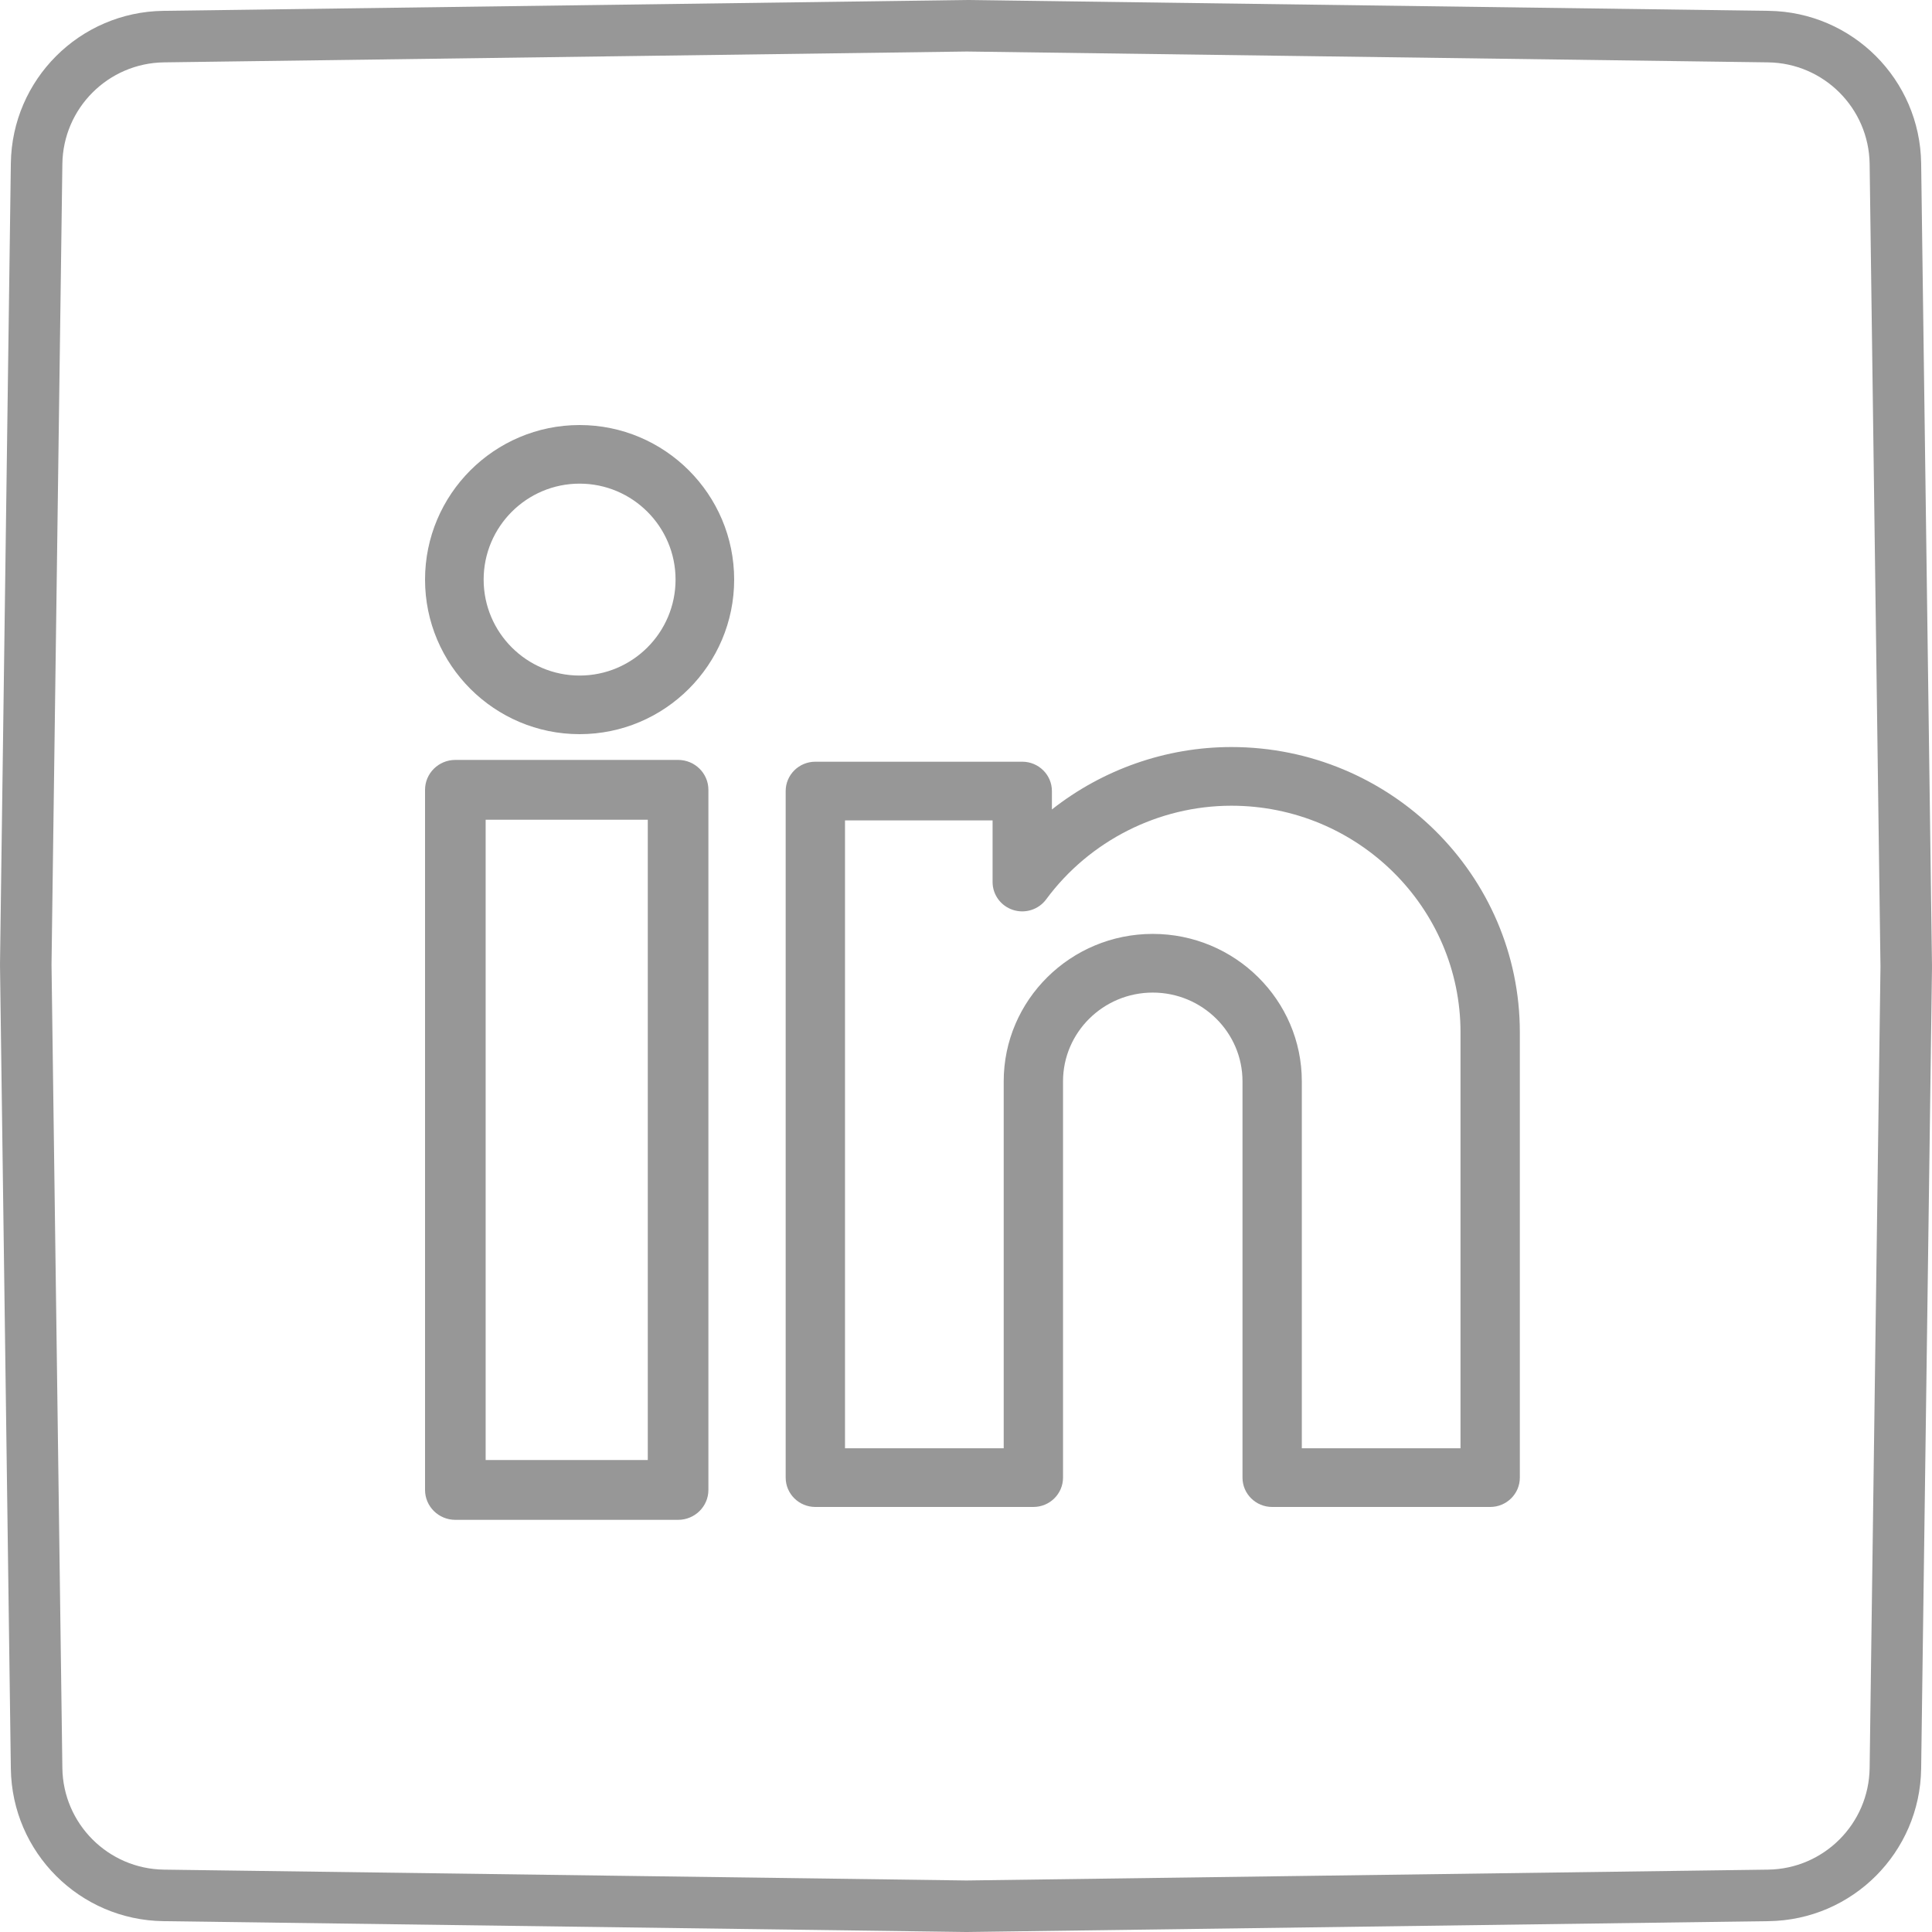
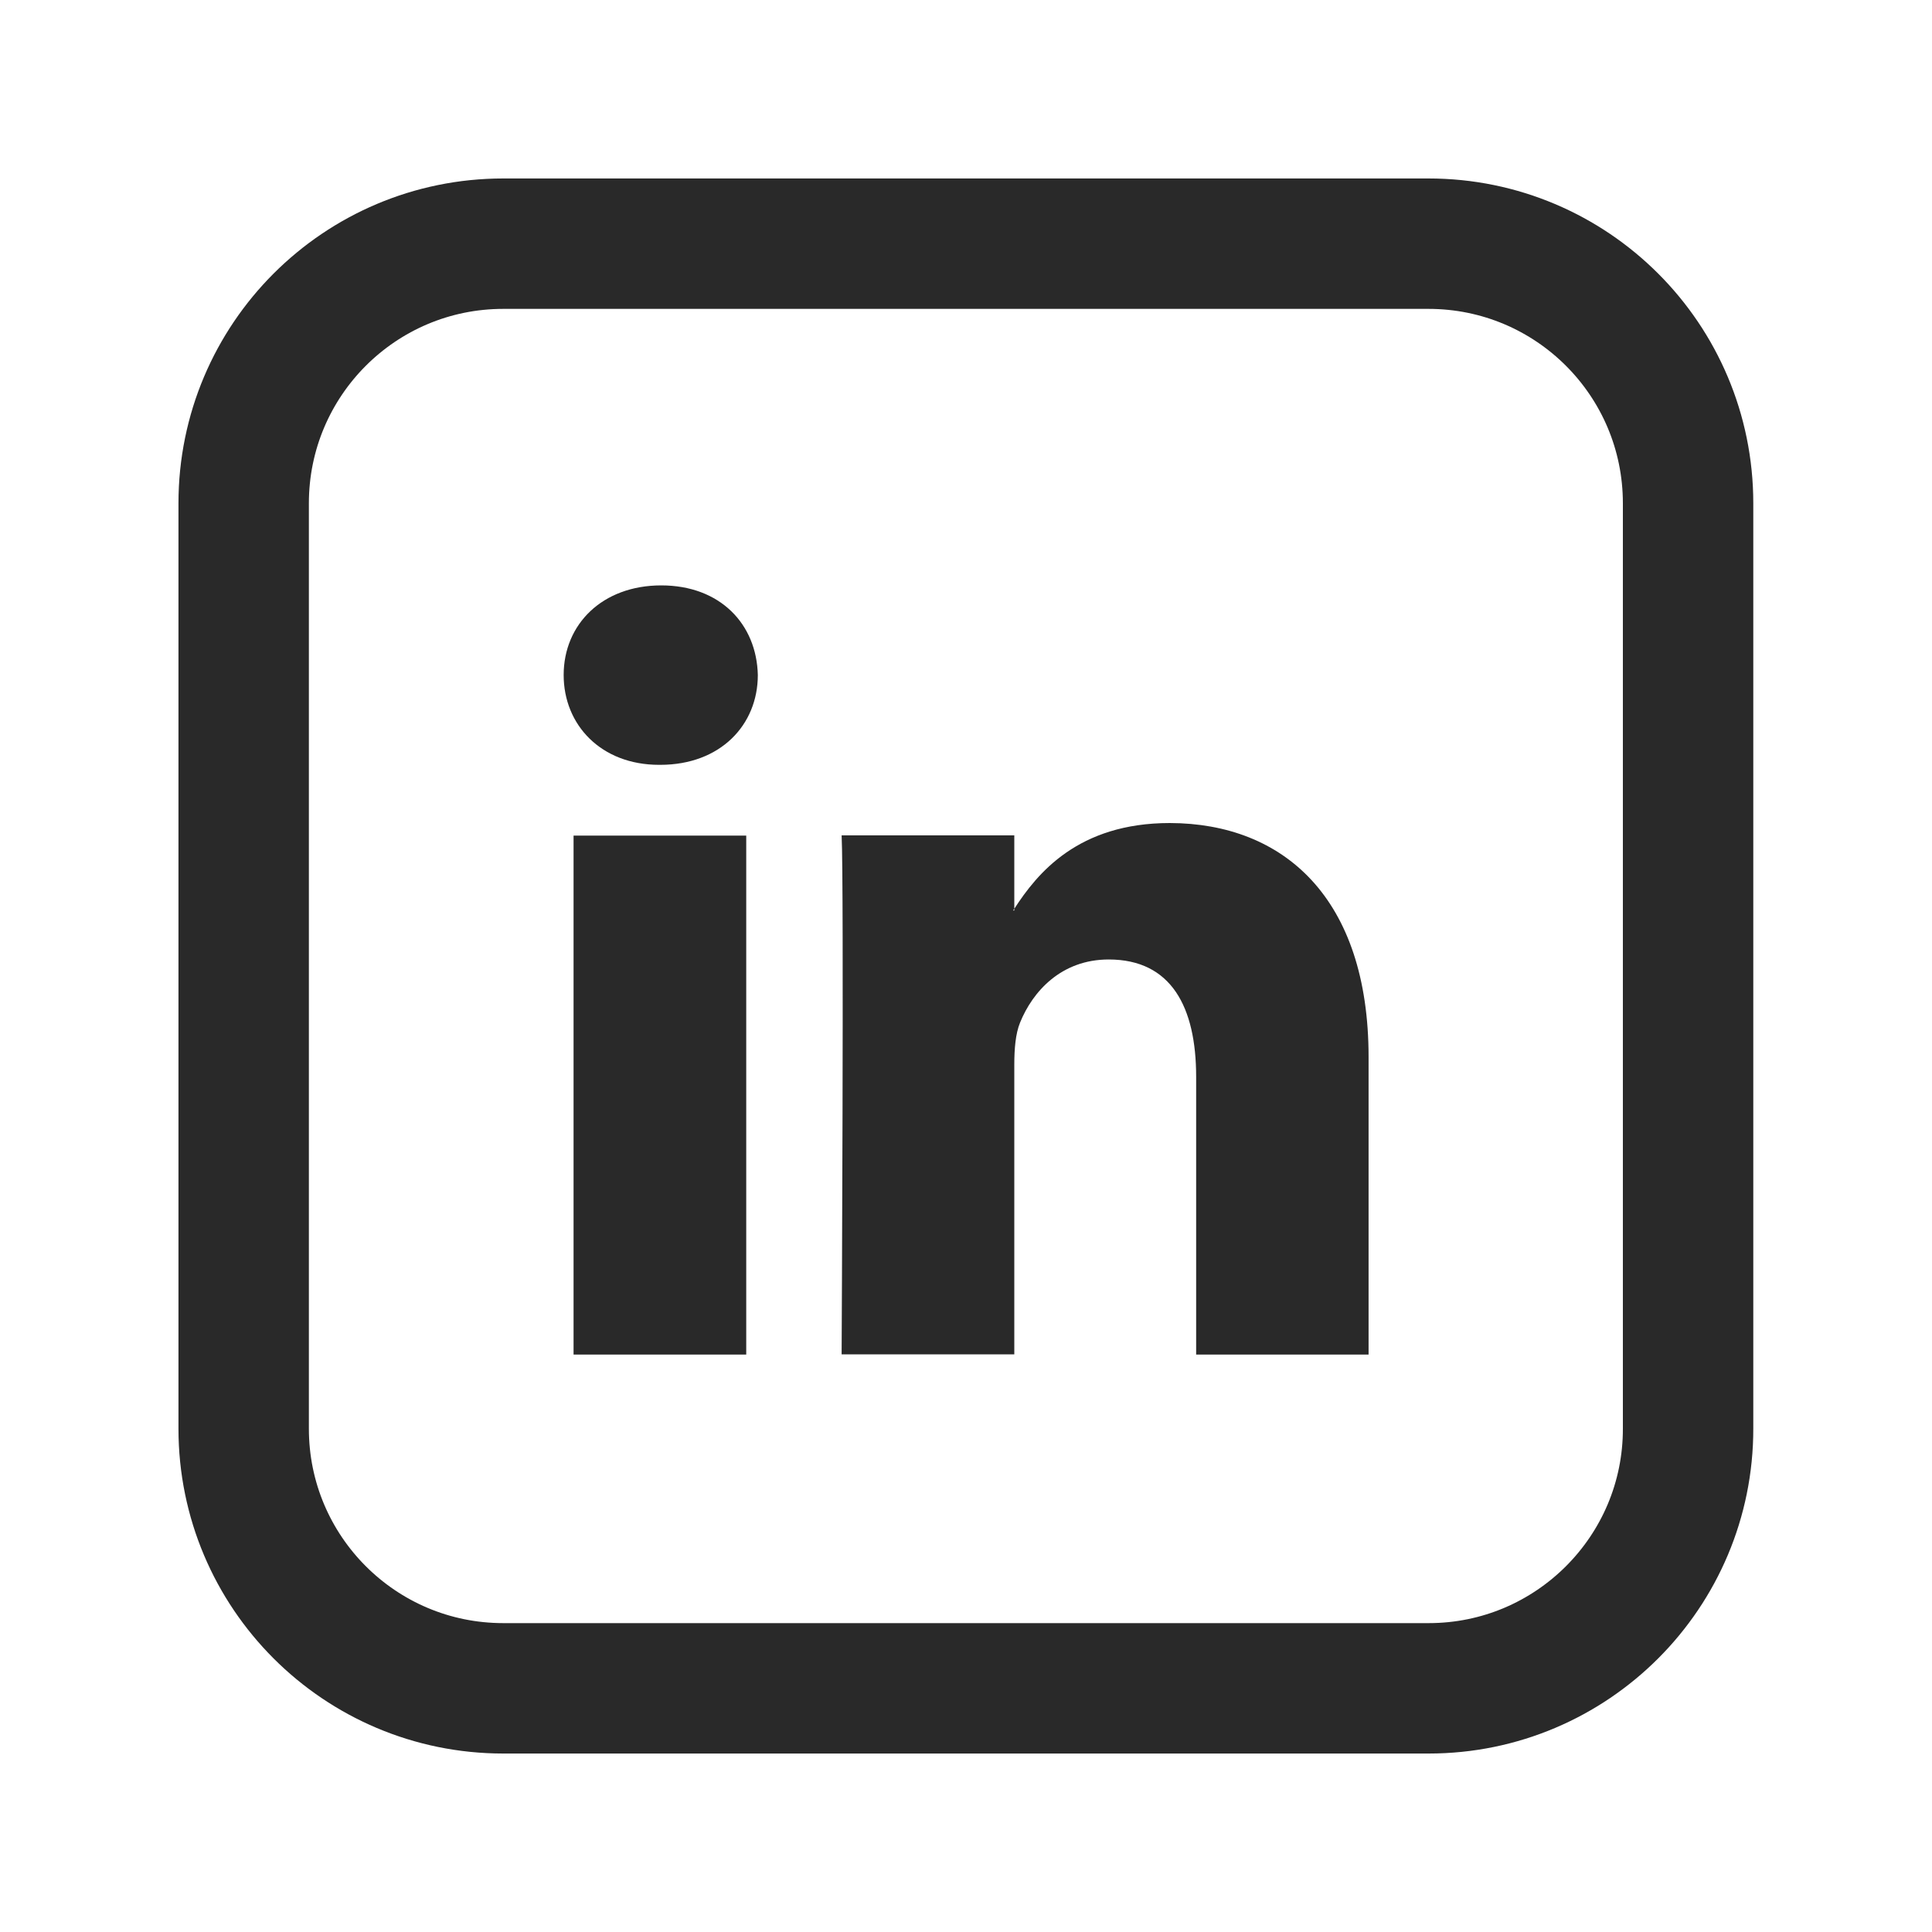
- <svg xmlns="http://www.w3.org/2000/svg" width="150px" height="150px" viewBox="0 0 150 150" version="1.1">
-   <g id="icon_linkedin" stroke="none" stroke-width="1" fill="none" fill-rule="evenodd">
-     <path d="M12.706,2.842 C7.289,2.915 2.915,7.289 2.842,12.706 L2.001,74.799 C2.001,74.862 2.001,74.925 2.001,74.988 L2.842,137.294 C2.915,142.711 7.289,147.085 12.706,147.158 L74.939,147.999 C75.003,147.999 75.066,147.999 75.129,147.999 L137.294,147.158 C142.711,147.085 147.085,142.711 147.158,137.294 L147.999,75.147 C147.999,75.084 147.999,75.021 147.999,74.958 L147.158,12.706 C147.085,7.289 142.711,2.915 137.294,2.842 L75.164,2.001 C75.101,2.001 75.038,2.001 74.975,2.001 L12.706,2.842 Z" id="Rectangle" stroke="#979797" stroke-width="4" />
-     <g id="linkedin" transform="translate(33, 33)" fill="#979797" fill-rule="nonzero">
-       <path d="M12,24 C18.617,24 24,18.617 24,12 C24,5.382 18.617,0 12,0 C5.382,0 0,5.383 0,12 C0,18.617 5.382,24 12,24 Z M12,4.55 C16.108,4.55 19.45,7.892 19.45,12 C19.45,16.108 16.108,19.45 12,19.45 C7.892,19.45 4.55,16.108 4.55,12 C4.55,7.892 7.892,4.55 12,4.55 Z" id="Shape" />
-       <path d="M62.603,25 C57.513,25 52.6,26.751 48.67,29.846 L48.67,28.417 C48.67,27.159 47.638,26.139 46.367,26.139 L30.303,26.139 C29.031,26.139 28,27.159 28,28.417 L28,81.722 C28,82.98 29.031,84 30.303,84 L47.23,84 C48.501,84 49.533,82.98 49.533,81.722 L49.533,50.955 C49.533,47.155 52.659,44.064 56.5,44.064 C60.341,44.064 63.467,47.155 63.467,50.955 L63.467,81.722 C63.467,82.98 64.498,84 65.77,84 L82.697,84 C83.968,84 85,82.98 85,81.722 L85,47.153 C85,34.938 74.952,25 62.603,25 Z M80.394,79.444 L68.073,79.444 L68.073,50.955 C68.073,44.643 62.881,39.508 56.5,39.508 C50.118,39.508 44.927,44.643 44.927,50.955 L44.927,79.444 L32.606,79.444 L32.606,30.695 L44.064,30.695 L44.064,35.481 C44.064,36.467 44.704,37.341 45.652,37.647 C46.599,37.953 47.639,37.621 48.226,36.824 C51.585,32.274 56.96,29.556 62.603,29.556 C72.412,29.556 80.394,37.45 80.394,47.153 L80.394,79.444 Z" id="Shape" />
-       <path d="M2.353,26 C1.053,26 0,27.04 0,28.323 L0,82.677 C0,83.96 1.053,85 2.353,85 L19.647,85 C20.946,85 22,83.96 22,82.677 L22,28.323 C22,27.04 20.946,26 19.647,26 L2.353,26 Z M17.294,80.354 L4.706,80.354 L4.706,30.646 L17.294,30.646 L17.294,80.354 Z" id="Shape" />
-     </g>
-   </g>
+ <svg xmlns="http://www.w3.org/2000/svg" version="1.1" id="圖層_1" x="0px" y="0px" viewBox="0 0 800 800" style="enable-background:new 0 0 800 800;" xml:space="preserve">
+   <style type="text/css">
+ 	.st0{fill:#292929;}
+ 	.st1{fill:none;stroke:#292929;stroke-width:54;stroke-linecap:round;stroke-linejoin:round;}
+ </style>
+   <path class="st0" d="M566.7,437.7v123.2h-71.4v-115c0-28.9-10.3-48.6-36.2-48.6c-19.7,0-31.5,13.3-36.7,26.1  c-1.9,4.6-2.4,11-2.4,17.4v120h-71.5c0,0,1-194.7,0-214.9H420v30.4l-0.5,0.7h0.5v-0.7c9.5-14.7,26.4-35.5,64.4-35.5  C531.4,340.9,566.7,371.7,566.7,437.7L566.7,437.7z M273.8,242.4c-24.4,0-40.4,16.1-40.4,37.1c0,20.7,15.5,37.2,39.5,37.2h0.5  c24.9,0,40.4-16.5,40.4-37.2C313.3,258.4,298.2,242.4,273.8,242.4L273.8,242.4z M237.6,560.9H309V346h-71.5v214.9H237.6z" />
+   <path class="st1" d="M591.6,699.1H208.4c-59.4,0-107.5-48.1-107.5-107.5V208.4c0-59.4,48.1-107.5,107.5-107.5h383.1  c59.4,0,107.5,48.1,107.5,107.5v383.1C699.1,650.9,650.9,699.1,591.6,699.1z" />
</svg>
